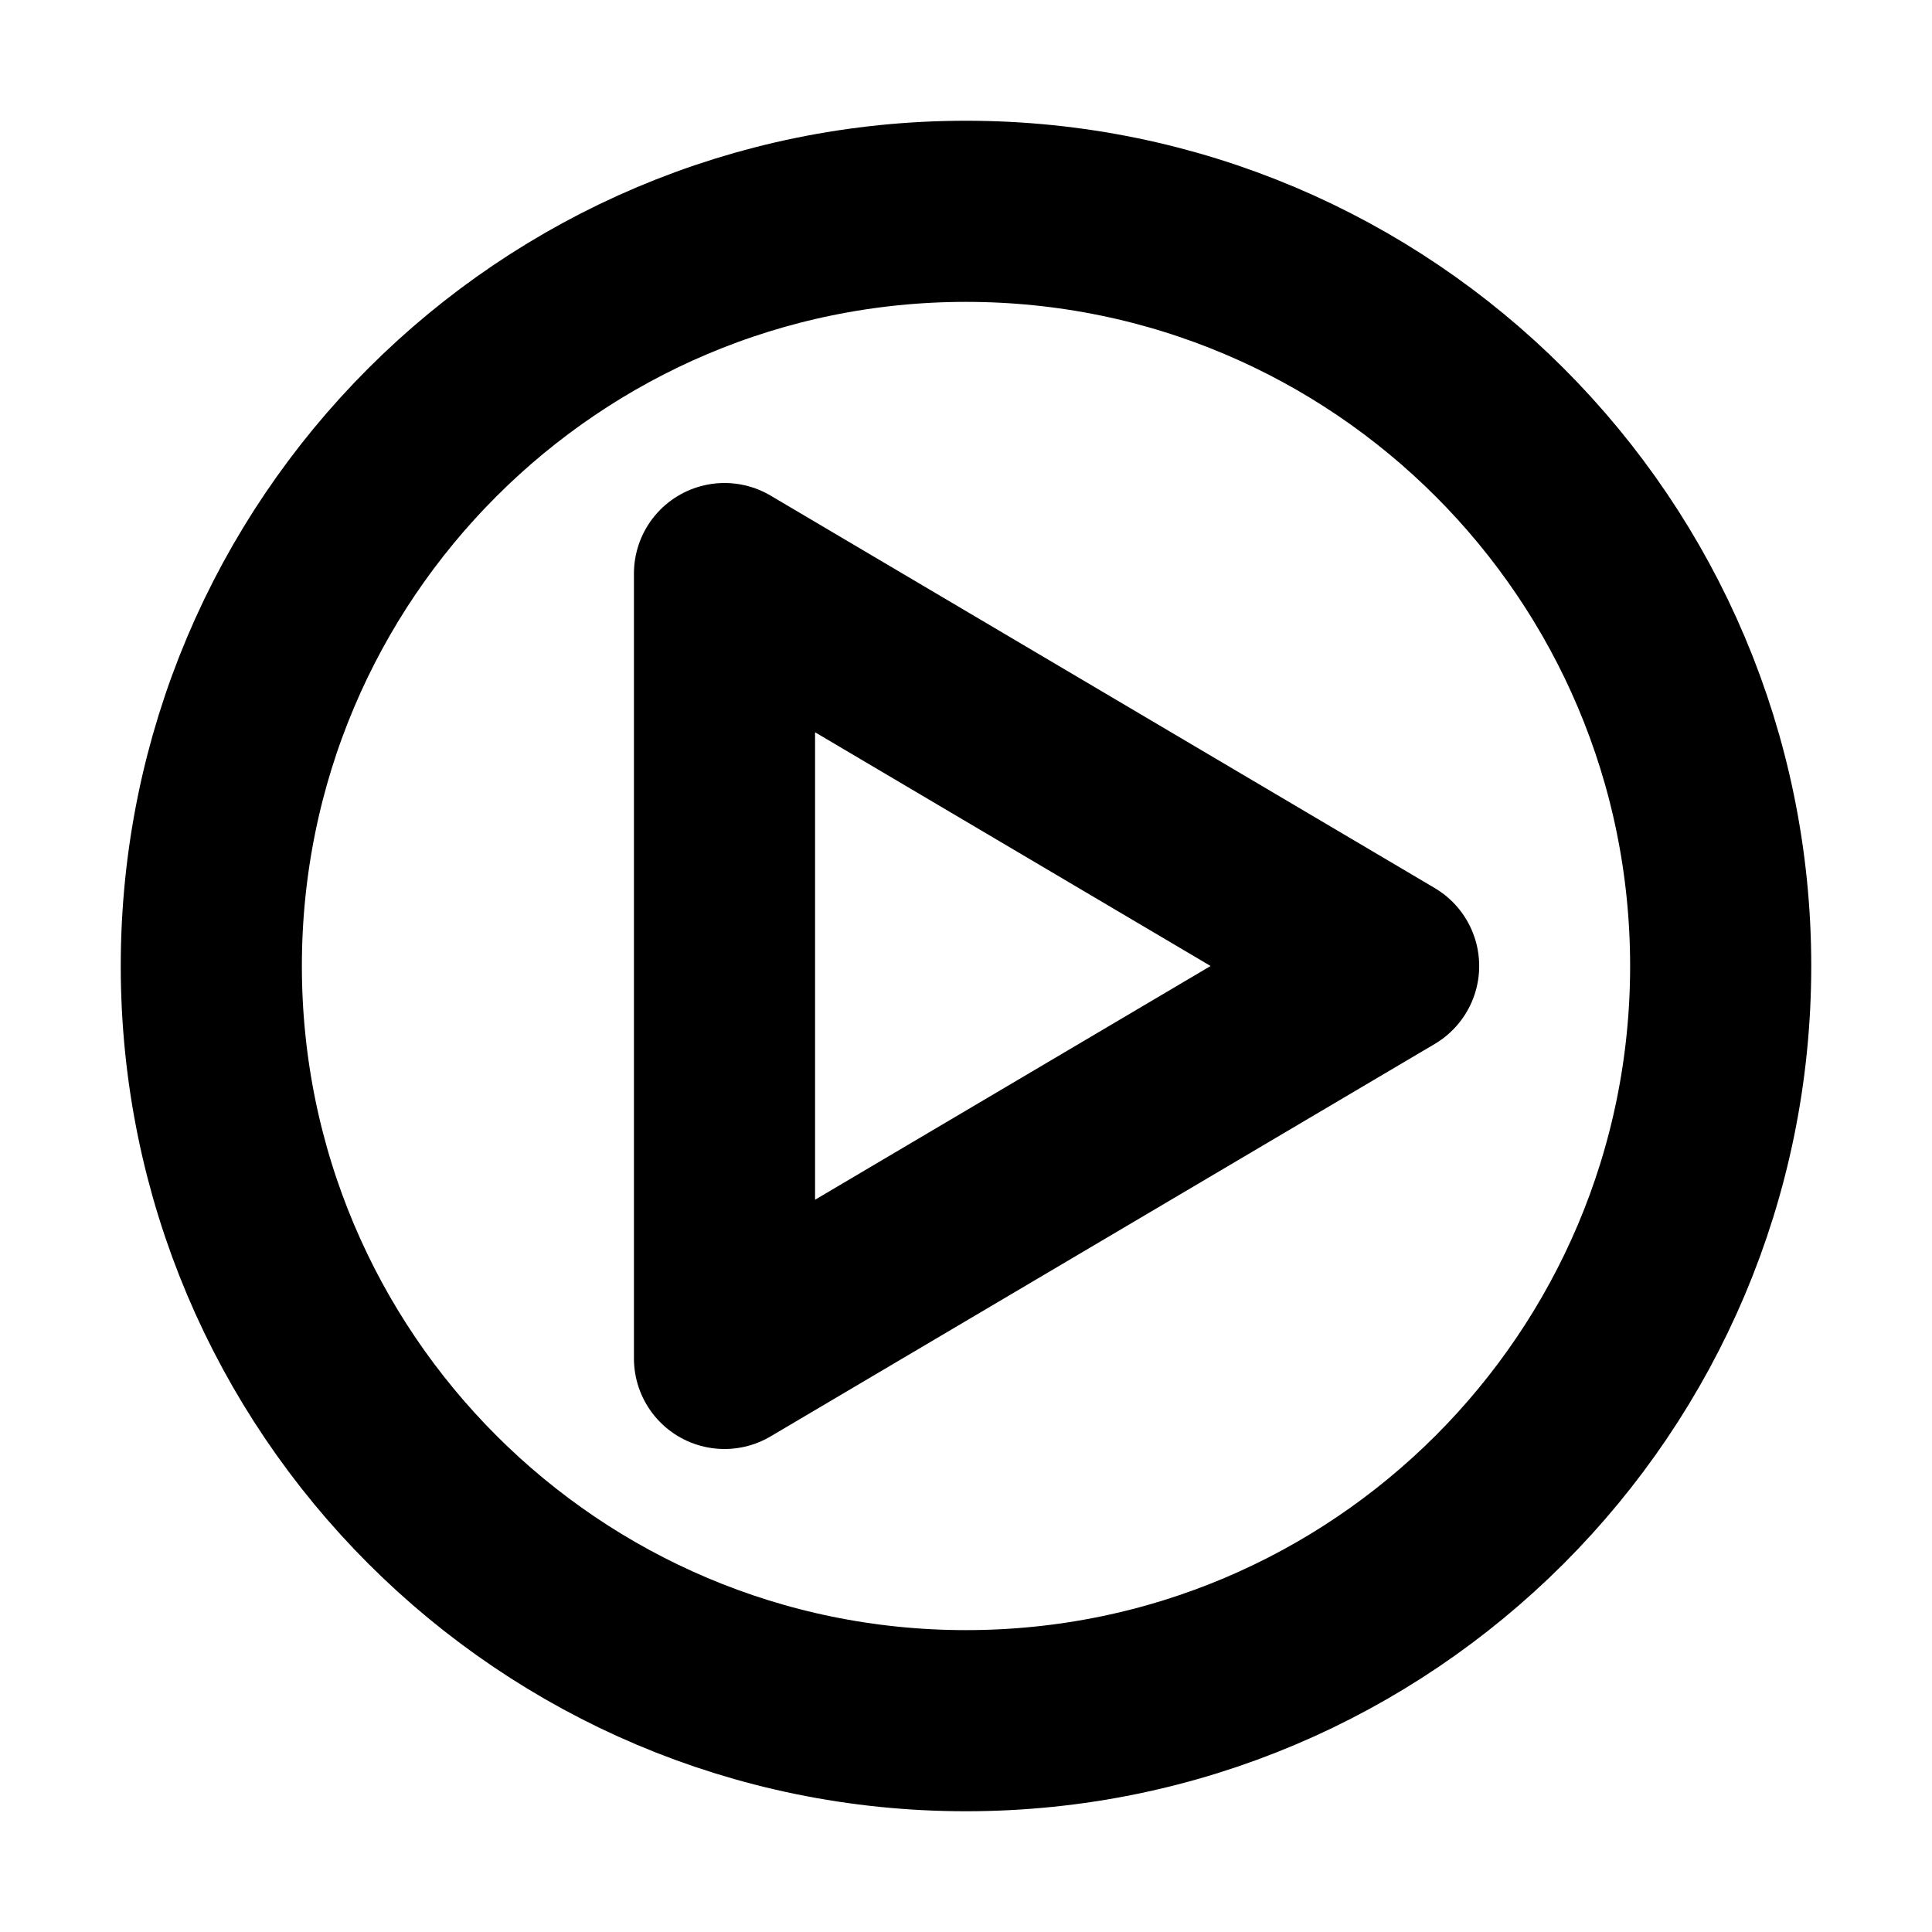
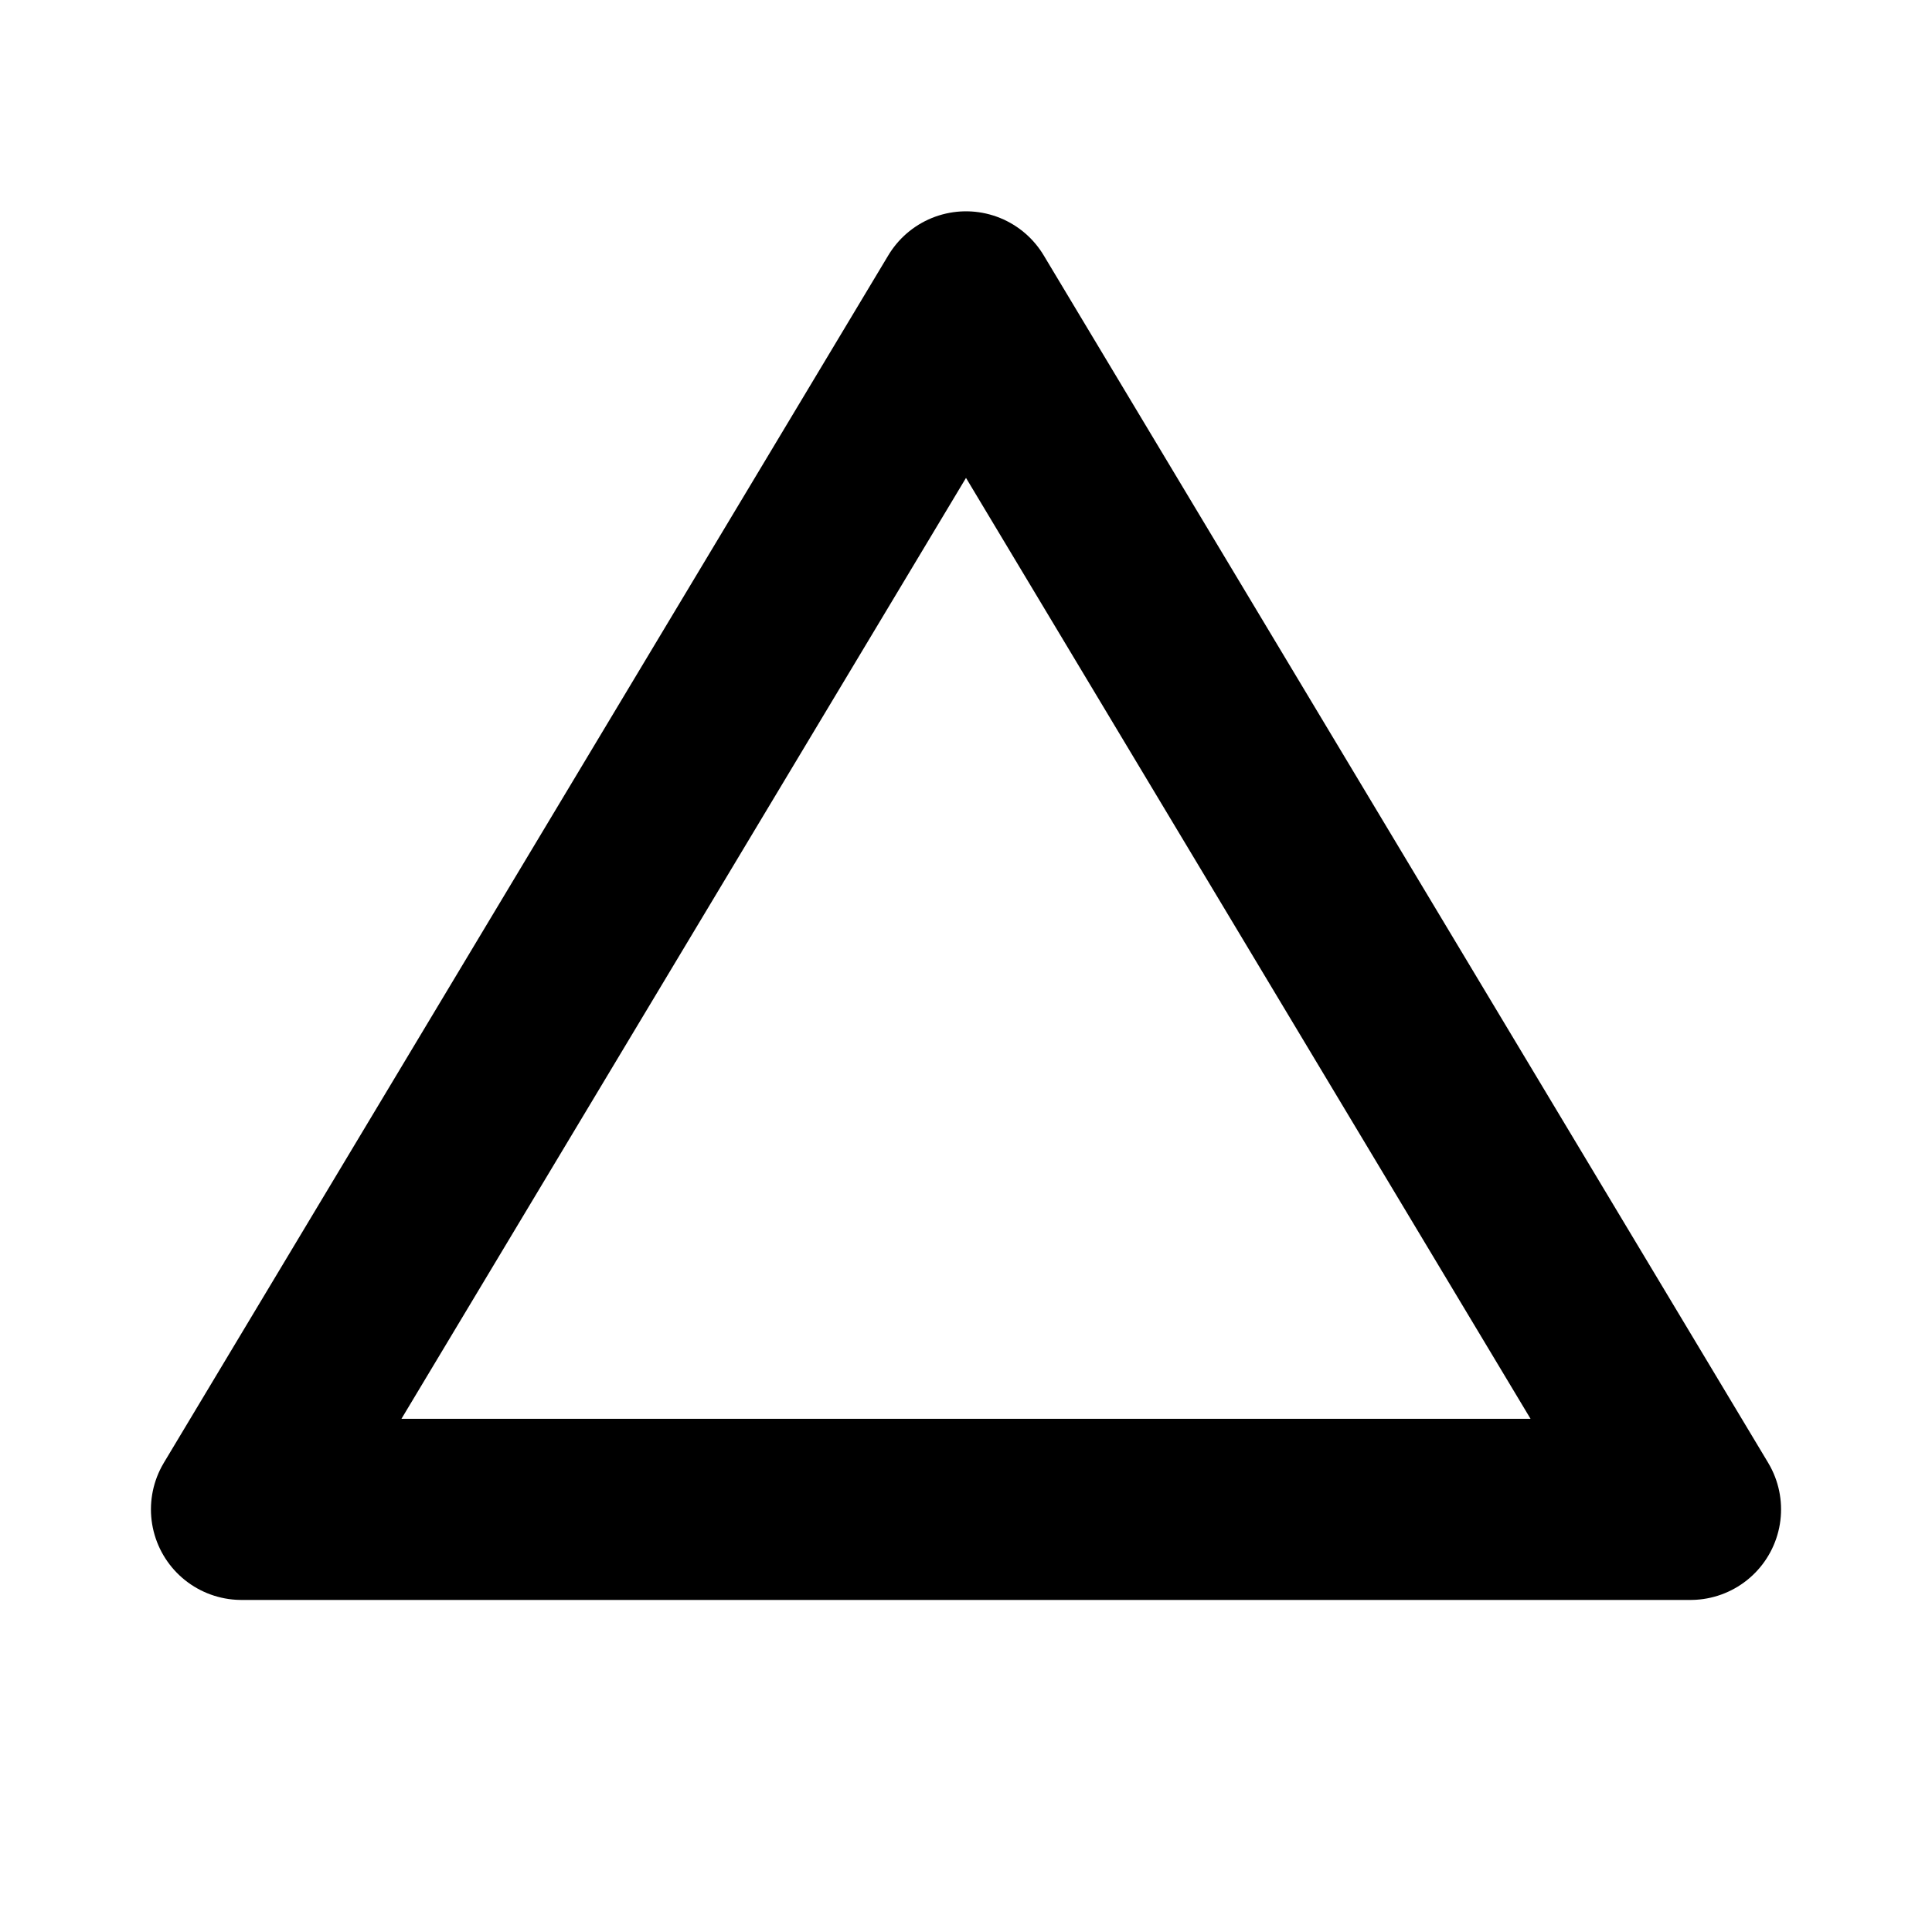
<svg xmlns="http://www.w3.org/2000/svg" width="16" height="16" viewBox="0 0 16 16">
-   <circle class="transparent-fill foreground-stroke" cx="8" cy="8" r="6.25" fill="none" stroke="currentColor" stroke-width="1.5" />
-   <path class="transparent-fill foreground-stroke" d="M6 4.75 11.5 8 6 11.25Z" fill="none" stroke="currentColor" stroke-width="1.5" stroke-linecap="round" stroke-linejoin="round" />
+   <path d="M8 2.5 14 12.5H2Z" class="transparent-fill foreground-stroke" fill="none" stroke="currentColor" stroke-width="1.5" stroke-linecap="round" stroke-linejoin="round" />
</svg>
